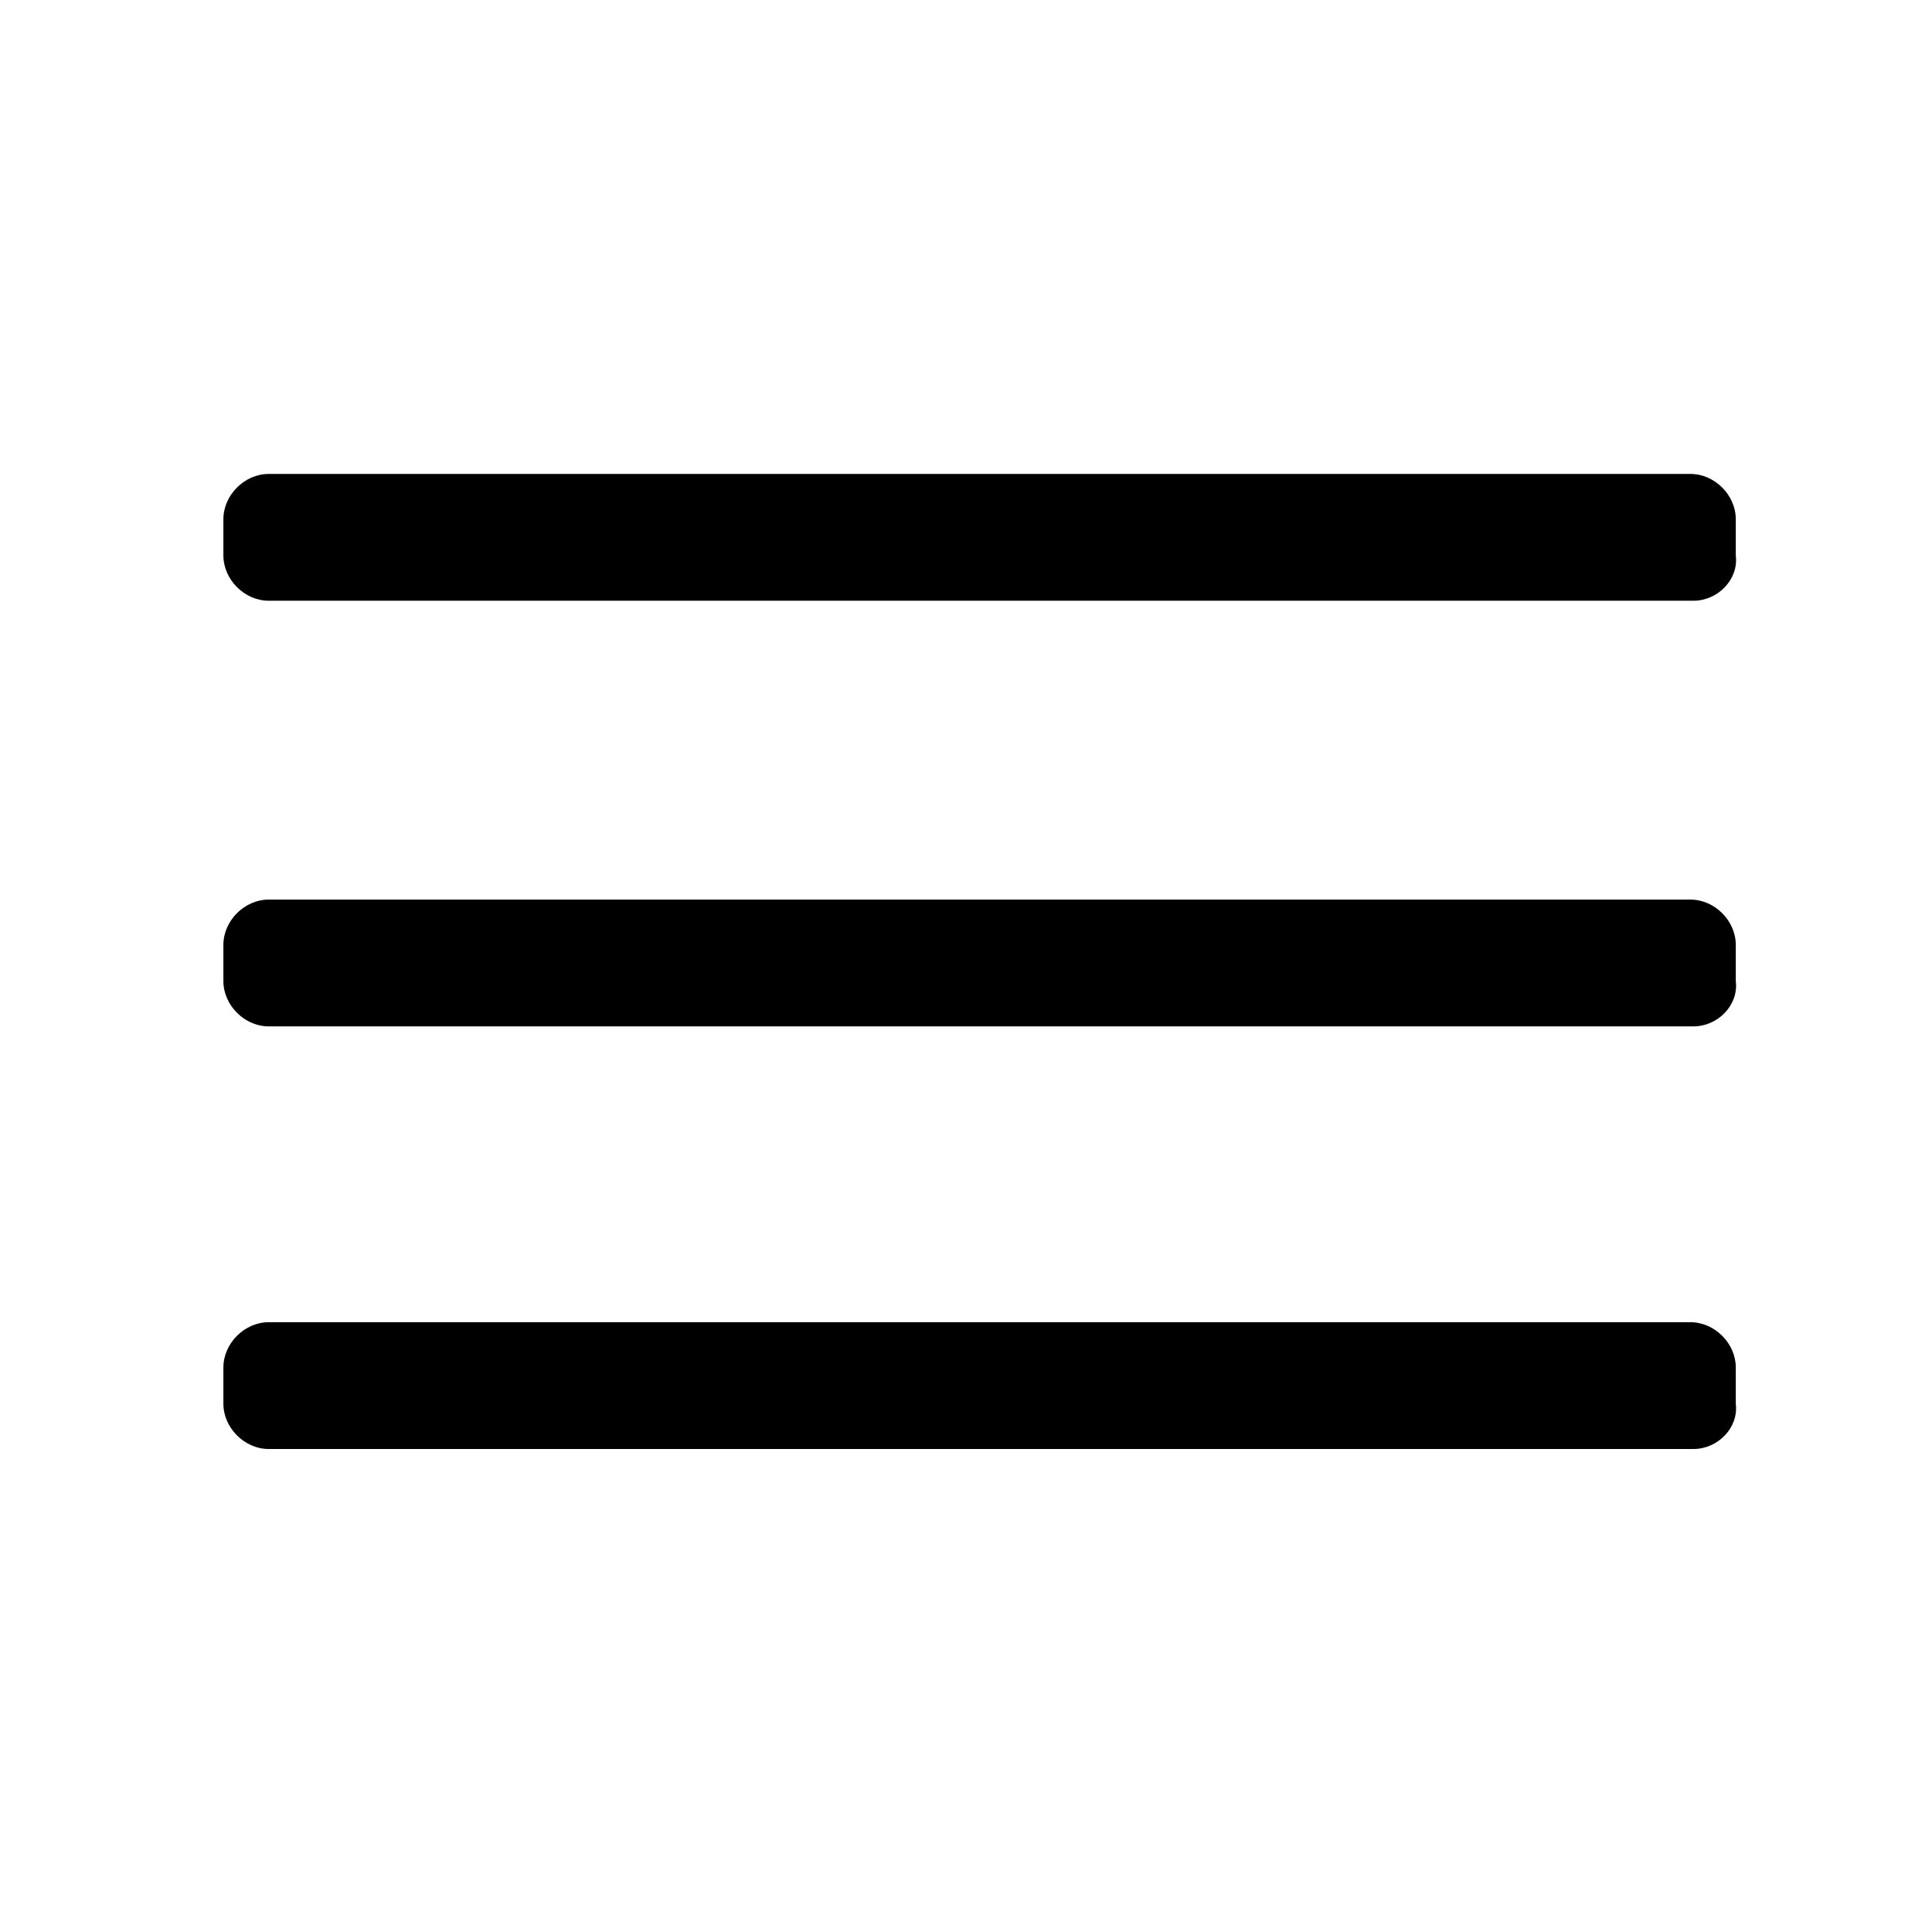
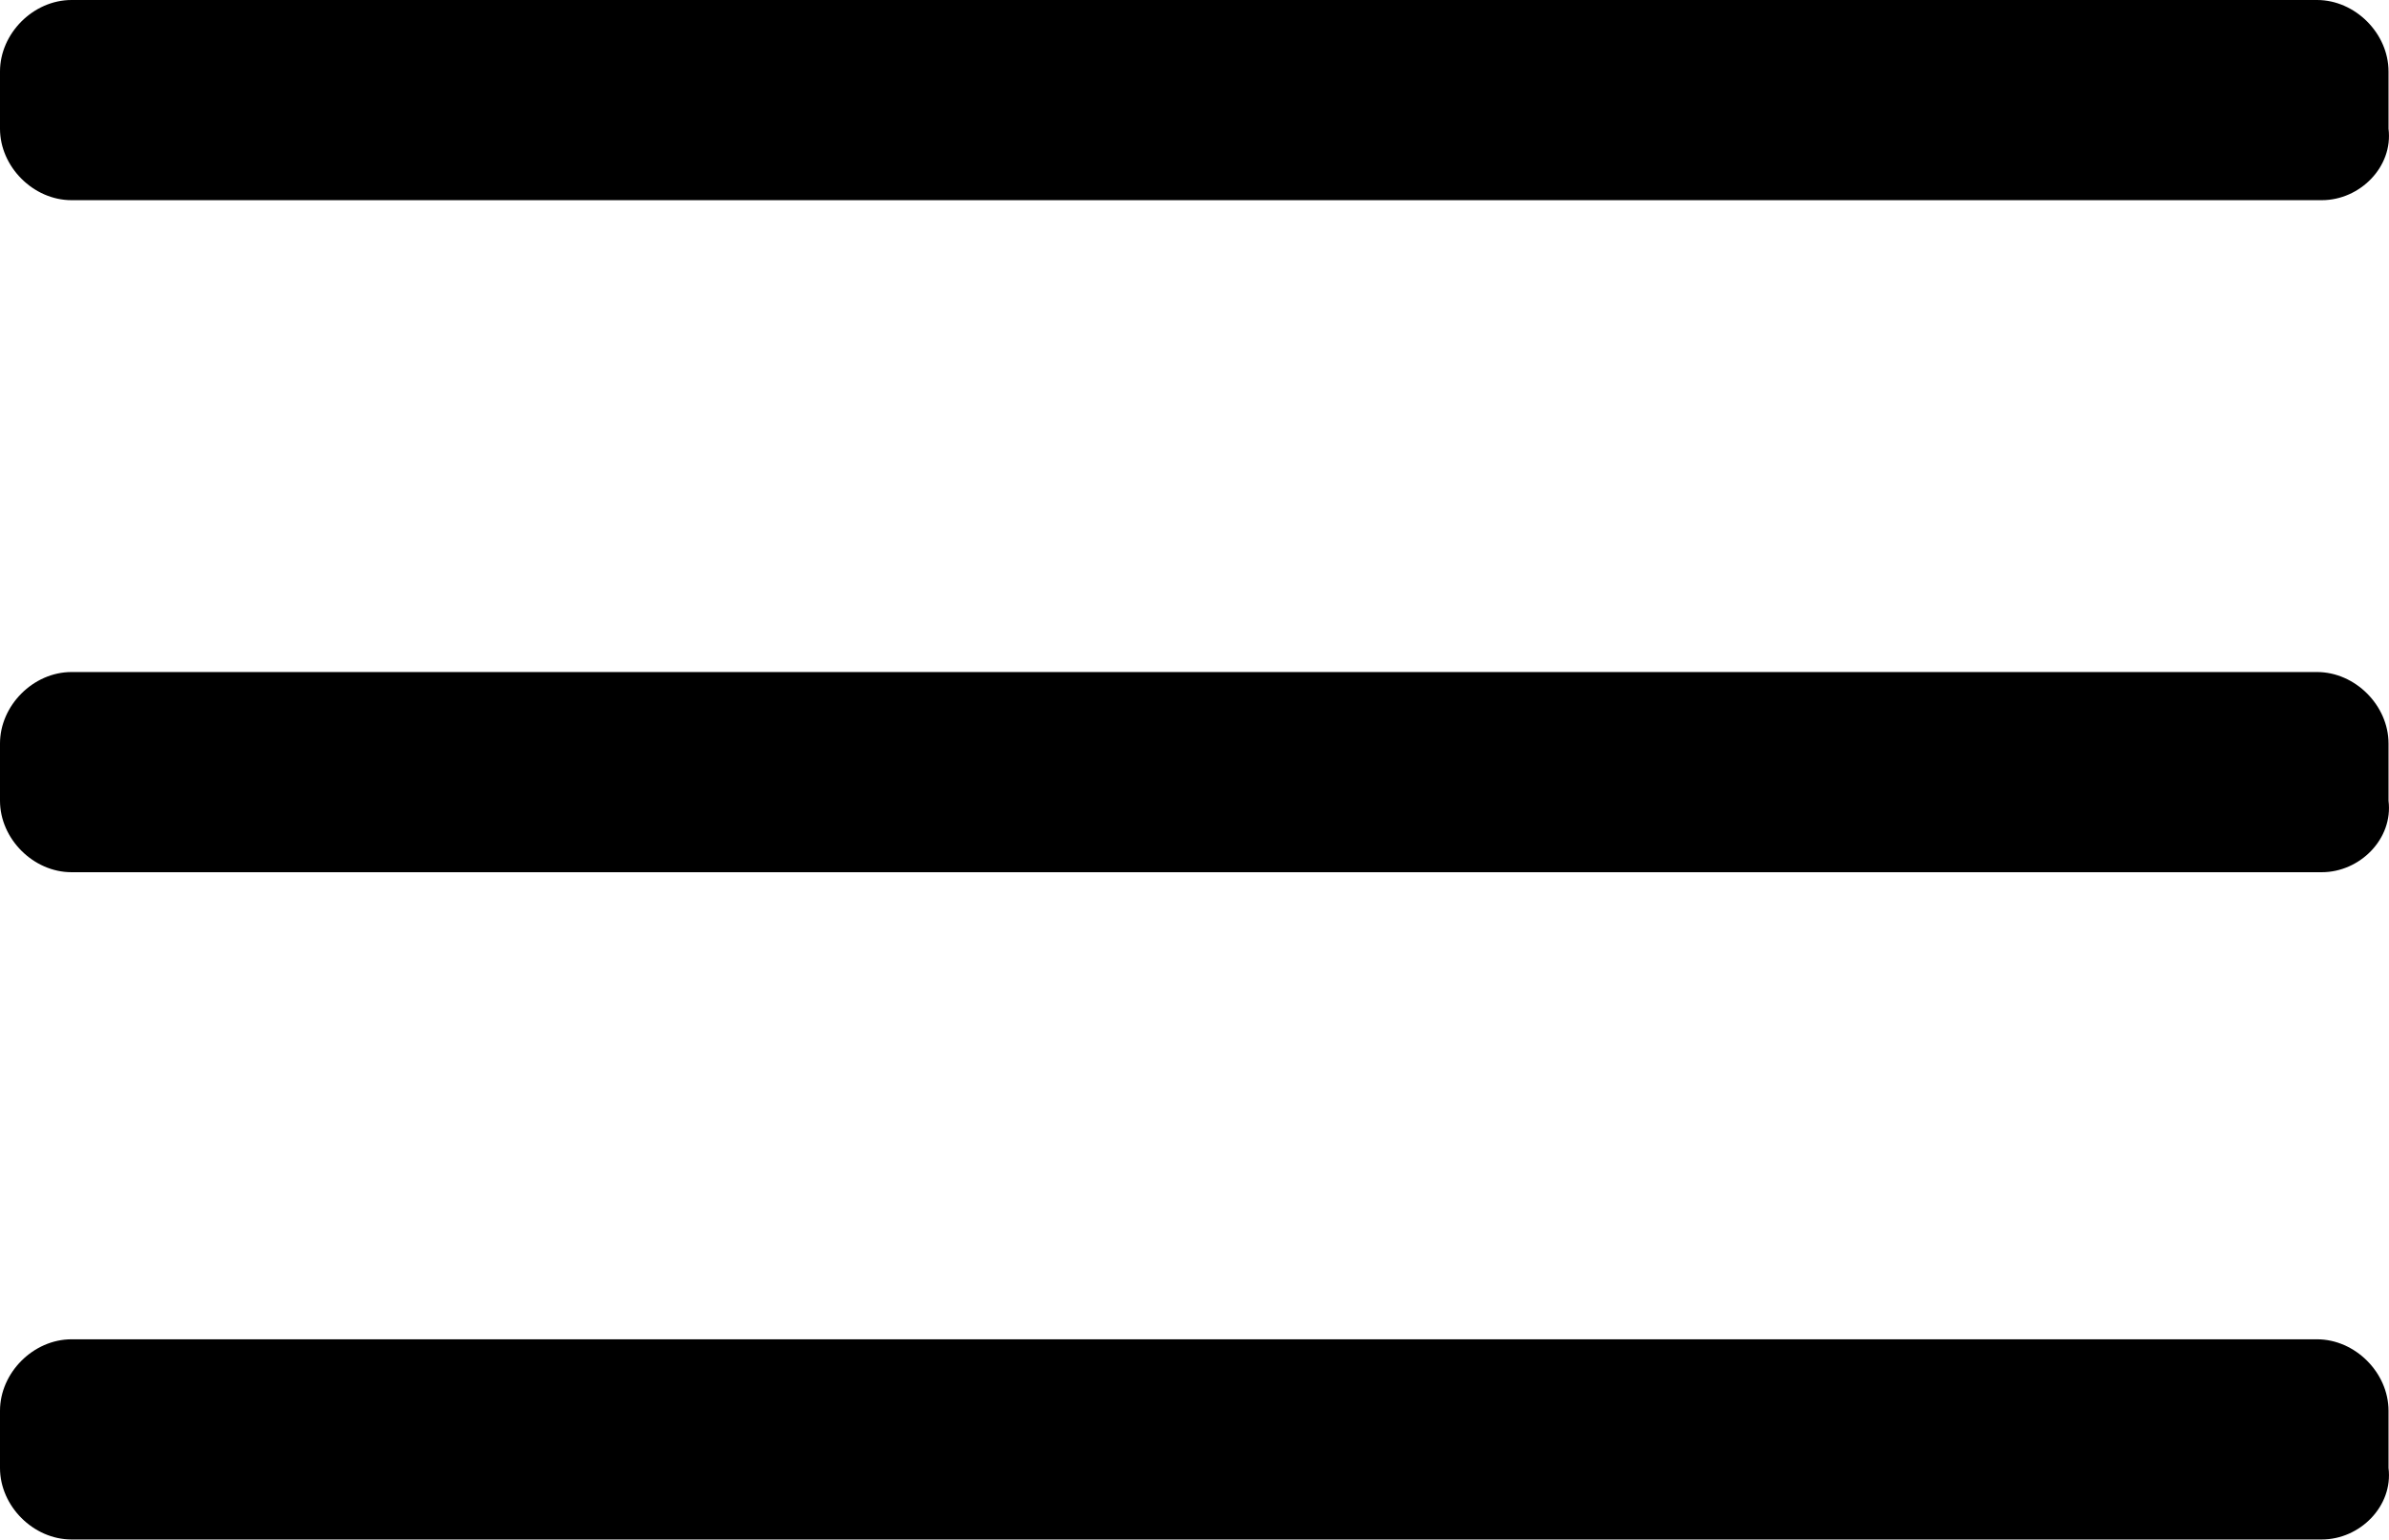
- <svg xmlns="http://www.w3.org/2000/svg" version="1.1" x="0px" y="0px" viewBox="0 0 64 64" style="enable-background:new 0 0 64 64;" xml:space="preserve">
-   <style type="text/css">
+ <svg xmlns="http://www.w3.org/2000/svg" id="svg146" width="50.11" height="32.3" version="1.1" viewBox="0 0 50.11 32.3" xml:space="preserve">
+   <style id="style2" type="text/css">
	.st0{display:none;}
	.st1{display:inline;}
	.st2{stroke:#000000;stroke-miterlimit:10;}
	.st3{stroke:#000000;stroke-width:1.5;stroke-miterlimit:10;}
	.st4{fill:none;stroke:#000000;stroke-width:2;stroke-linecap:round;stroke-linejoin:round;stroke-miterlimit:10;}
	.st5{font-family:'Roboto-Medium';}
	.st6{font-size:19.423px;}
	.st7{font-family:'Roboto-Bold';}
	.st8{font-size:20.393px;}
	.st9{letter-spacing:-1;}
</style>
-   <g id="Lager_2" class="st0">
+   <g id="Lager_2" class="st0" transform="translate(-7.4,-15.7)">
    <g id="Layer_2" class="st1">
      <g id="_x34_4px-Line">
-         <g id="gen-cog">
- 			</g>
-         <path id="Shape" class="st2" d="M32,22.3c-5.3,0-9.7,4.3-9.7,9.7s4.3,9.7,9.7,9.7s9.7-4.3,9.7-9.7S37.3,22.3,32,22.3L32,22.3z      M32,39.3c-4,0-7.3-3.3-7.3-7.3s3.3-7.3,7.3-7.3s7.3,3.3,7.3,7.3S36,39.3,32,39.3L32,39.3z" />
-         <path id="Shape_1_" class="st2" d="M55.4,27.2h-3.3c-0.5-2.1-1.3-4.1-2.3-5.8l2-2c1.2-1.2,1.2-3.2,0-4.4l-2.7-2.7     c-1.2-1.2-3.2-1.2-4.4,0l-2,2c-1.7-1-3.7-1.8-5.8-2.3V8.6c0-1.7-1.4-3.2-3.2-3.2h-3.3c-1.7,0-3.2,1.4-3.2,3.2v3.3     c-2.1,0.5-4.1,1.3-5.8,2.3l-2-2c-1.2-1.2-3.2-1.2-4.4,0l-2.7,2.7c-1.2,1.2-1.2,3.2,0,4.4l2,2c-1,1.7-1.8,3.7-2.3,5.8H8.6     c-1.7,0-3.2,1.4-3.2,3.2v3.3c0,1.7,1.4,3.2,3.2,3.2h3.3c0.5,2.1,1.3,4.1,2.3,5.8l-2,2c-1.2,1.2-1.2,3.2,0,4.4l2.7,2.7     c1.2,1.2,3.2,1.2,4.4,0l2-2c1.7,1,3.7,1.8,5.8,2.3v3.3c0,1.7,1.4,3.2,3.2,3.2h3.3c1.7,0,3.2-1.4,3.2-3.2V52     c2.1-0.5,4.1-1.3,5.8-2.3l2,2c1.2,1.2,3.2,1.2,4.4,0l2.7-2.7c0.6-0.6,0.9-1.4,0.9-2.2s-0.3-1.6-0.9-2.2l-2-2     c1-1.7,1.8-3.7,2.3-5.8h3.3c1.7,0,3.2-1.4,3.2-3.2v-3.3C58.6,28.6,57.2,27.2,55.4,27.2L55.4,27.2z M56.2,33.7     c0,0.4-0.3,0.7-0.7,0.7h-4.3c-0.6,0-1.1,0.4-1.2,1c-0.5,2.5-1.5,4.9-2.7,6.8c-0.3,0.5-0.3,1.1,0.1,1.5l2.7,2.7     c0.1,0.1,0.2,0.3,0.2,0.5s-0.1,0.4-0.2,0.5l-2.7,2.7c-0.3,0.3-0.7,0.3-1,0l-2.7-2.7c-0.4-0.4-1-0.5-1.5-0.2     c-1.8,1.2-4.3,2.2-6.8,2.7c-0.6,0.1-1,0.6-1,1.2v4.3c0,0.4-0.3,0.7-0.7,0.7h-3.3c-0.4,0-0.7-0.3-0.7-0.7v-4.3     c0-0.6-0.4-1.1-1-1.2c-2.5-0.5-4.9-1.5-6.8-2.7c-0.2-0.1-0.4-0.2-0.7-0.2c-0.3,0-0.6,0.1-0.9,0.4l-2.7,2.7c-0.3,0.3-0.7,0.3-1,0     l-2.7-2.7c-0.3-0.3-0.3-0.7,0-1l2.7-2.7c0.4-0.4,0.5-1,0.2-1.5c-1.2-1.8-2.2-4.3-2.7-6.8c-0.1-0.6-0.6-1-1.2-1H8.6     c-0.4,0-0.7-0.3-0.7-0.7v-3.3c0-0.4,0.3-0.7,0.7-0.7h4.3c0.6,0,1.1-0.4,1.2-1c0.5-2.5,1.5-4.9,2.7-6.8c0.3-0.5,0.3-1.1-0.2-1.5     l-2.7-2.7c-0.3-0.3-0.3-0.7,0-1l2.7-2.7c0.3-0.3,0.7-0.3,1,0l2.7,2.7c0.4,0.4,1,0.5,1.5,0.1c1.8-1.2,4.3-2.2,6.8-2.7     c0.6-0.1,1-0.6,1-1.2V8.6c0-0.4,0.3-0.7,0.7-0.7h3.3c0.4,0,0.7,0.3,0.7,0.7v4.3c0,0.6,0.4,1.1,1,1.2c2.5,0.5,5,1.5,6.8,2.7     c0.5,0.3,1.1,0.3,1.5-0.2l2.7-2.7c0.3-0.3,0.7-0.3,1,0l2.7,2.7c0.3,0.3,0.3,0.7,0,1l-2.7,2.7c-0.4,0.4-0.5,1-0.2,1.5     c1.2,1.8,2.2,4.3,2.7,6.8c0.1,0.6,0.6,1,1.2,1h4.3c0.4,0,0.7,0.3,0.7,0.7L56.2,33.7L56.2,33.7z" />
+         <path id="Shape" class="st2" d="m32 22.3c-5.3 0-9.7 4.3-9.7 9.7s4.3 9.7 9.7 9.7 9.7-4.3 9.7-9.7-4.4-9.7-9.7-9.7zm0 17c-4 0-7.3-3.3-7.3-7.3s3.3-7.3 7.3-7.3 7.3 3.3 7.3 7.3-3.3 7.3-7.3 7.3z" />
+         <path id="Shape_1_" class="st2" d="m55.4 27.2h-3.3c-0.5-2.1-1.3-4.1-2.3-5.8l2-2c1.2-1.2 1.2-3.2 0-4.4l-2.7-2.7c-1.2-1.2-3.2-1.2-4.4 0l-2 2c-1.7-1-3.7-1.8-5.8-2.3v-3.4c0-1.7-1.4-3.2-3.2-3.2h-3.3c-1.7 0-3.2 1.4-3.2 3.2v3.3c-2.1 0.5-4.1 1.3-5.8 2.3l-2-2c-1.2-1.2-3.2-1.2-4.4 0l-2.7 2.7c-1.2 1.2-1.2 3.2 0 4.4l2 2c-1 1.7-1.8 3.7-2.3 5.8h-3.4c-1.7 0-3.2 1.4-3.2 3.2v3.3c0 1.7 1.4 3.2 3.2 3.2h3.3c0.5 2.1 1.3 4.1 2.3 5.8l-2 2c-1.2 1.2-1.2 3.2 0 4.4l2.7 2.7c1.2 1.2 3.2 1.2 4.4 0l2-2c1.7 1 3.7 1.8 5.8 2.3v3.3c0 1.7 1.4 3.2 3.2 3.2h3.3c1.7 0 3.2-1.4 3.2-3.2v-3.3c2.1-0.5 4.1-1.3 5.8-2.3l2 2c1.2 1.2 3.2 1.2 4.4 0l2.7-2.7c0.6-0.6 0.9-1.4 0.9-2.2s-0.3-1.6-0.9-2.2l-2-2c1-1.7 1.8-3.7 2.3-5.8h3.3c1.7 0 3.2-1.4 3.2-3.2v-3.3c0.1-1.7-1.3-3.1-3.1-3.1zm0.8 6.5c0 0.4-0.3 0.7-0.7 0.7h-4.3c-0.6 0-1.1 0.4-1.2 1-0.5 2.5-1.5 4.9-2.7 6.8-0.3 0.5-0.3 1.1 0.1 1.5l2.7 2.7c0.1 0.1 0.2 0.3 0.2 0.5s-0.1 0.4-0.2 0.5l-2.7 2.7c-0.3 0.3-0.7 0.3-1 0l-2.7-2.7c-0.4-0.4-1-0.5-1.5-0.2-1.8 1.2-4.3 2.2-6.8 2.7-0.6 0.1-1 0.6-1 1.2v4.3c0 0.4-0.3 0.7-0.7 0.7h-3.3c-0.4 0-0.7-0.3-0.7-0.7v-4.3c0-0.6-0.4-1.1-1-1.2-2.5-0.5-4.9-1.5-6.8-2.7-0.2-0.1-0.4-0.2-0.7-0.2s-0.6 0.1-0.9 0.4l-2.7 2.7c-0.3 0.3-0.7 0.3-1 0l-2.7-2.7c-0.3-0.3-0.3-0.7 0-1l2.7-2.7c0.4-0.4 0.5-1 0.2-1.5-1.2-1.8-2.2-4.3-2.7-6.8-0.1-0.6-0.6-1-1.2-1h-4.3c-0.4 0-0.7-0.3-0.7-0.7v-3.3c0-0.4 0.3-0.7 0.7-0.7h4.3c0.6 0 1.1-0.4 1.2-1 0.5-2.5 1.5-4.9 2.7-6.8 0.3-0.5 0.3-1.1-0.2-1.5l-2.7-2.7c-0.3-0.3-0.3-0.7 0-1l2.7-2.7c0.3-0.3 0.7-0.3 1 0l2.7 2.7c0.4 0.4 1 0.5 1.5 0.1 1.8-1.2 4.3-2.2 6.8-2.7 0.6-0.1 1-0.6 1-1.2v-4.3c0-0.4 0.3-0.7 0.7-0.7h3.3c0.4 0 0.7 0.3 0.7 0.7v4.3c0 0.6 0.4 1.1 1 1.2 2.5 0.5 5 1.5 6.8 2.7 0.5 0.3 1.1 0.3 1.5-0.2l2.7-2.7c0.3-0.3 0.7-0.3 1 0l2.7 2.7c0.3 0.3 0.3 0.7 0 1l-2.7 2.7c-0.4 0.4-0.5 1-0.2 1.5 1.2 1.8 2.2 4.3 2.7 6.8 0.1 0.6 0.6 1 1.2 1h4.3c0.4 0 0.7 0.3 0.7 0.7z" />
      </g>
    </g>
  </g>
-   <g id="Guides" class="st0">
+   <g id="Guides" class="st0" transform="translate(-7.4,-15.7)">
    <g id="Layer_1">
      <g id="Home" class="st1">
        <g id="gen-home">
-           <path class="st3" d="M58.2,33.4c-0.2,0-0.5-0.1-0.7-0.3L32.1,7.8L6.8,33.1c-0.4,0.4-1,0.4-1.4,0s-0.4-1,0-1.4l26-26      c0.4-0.4,1-0.4,1.4,0l26,26c0.4,0.4,0.4,1,0,1.4C58.7,33.3,58.4,33.4,58.2,33.4z" />
-           <path class="st3" d="M54.3,58.5H37c-0.5,0-1-0.4-1-1V43.1h-7.7v14.5c0,0.5-0.4,1-1,1H10c-0.5,0-1-0.4-1-1V33.4c0-0.5,0.4-1,1-1      s1,0.4,1,1v23.1h15.4V42.1c0-0.5,0.4-1,1-1H37c0.5,0,1,0.4,1,1v14.5h15.4V33.4c0-0.5,0.4-1,1-1c0.5,0,1,0.4,1,1v24.1      C55.3,58,54.8,58.5,54.3,58.5z" />
-           <path class="st3" d="M54.3,24.8c-0.5,0-1-0.4-1-1V12.2h-5.8v3.9c0,0.5-0.4,1-1,1s-1-0.4-1-1v-4.8c0-0.5,0.4-1,1-1h7.7      c0.5,0,1,0.4,1,1v12.5C55.3,24.3,54.8,24.8,54.3,24.8z" />
+           <path id="path10" class="st3" d="m58.2 33.4c-0.2 0-0.5-0.1-0.7-0.3l-25.4-25.3-25.3 25.3c-0.4 0.4-1 0.4-1.4 0s-0.4-1 0-1.4l26-26c0.4-0.4 1-0.4 1.4 0l26 26c0.4 0.4 0.4 1 0 1.4-0.1 0.2-0.4 0.3-0.6 0.3z" />
+           <path id="path12" class="st3" d="m54.3 58.5h-17.3c-0.5 0-1-0.4-1-1v-14.4h-7.7v14.5c0 0.5-0.4 1-1 1h-17.3c-0.5 0-1-0.4-1-1v-24.2c0-0.5 0.4-1 1-1s1 0.4 1 1v23.1h15.4v-14.4c0-0.5 0.4-1 1-1h9.6c0.5 0 1 0.4 1 1v14.5h15.4v-23.2c0-0.5 0.4-1 1-1 0.5 0 1 0.4 1 1v24.1c-0.1 0.5-0.6 1-1.1 1z" />
+           <path id="path14" class="st3" d="m54.3 24.8c-0.5 0-1-0.4-1-1v-11.6h-5.8v3.9c0 0.5-0.4 1-1 1s-1-0.4-1-1v-4.8c0-0.5 0.4-1 1-1h7.7c0.5 0 1 0.4 1 1v12.5c0.1 0.5-0.4 1-0.9 1z" />
        </g>
      </g>
      <g id="Editions" class="st1">
        <g id="dri-cup-tea">
-           <path d="M54.9,39.7h-4.8c-0.5,0-1-0.4-1-1c0-0.5,0.4-1,1-1h4.8c2.1,0,3.9-1.7,3.9-3.9v-3.9c0-2.1-1.7-3.9-3.9-3.9h-4.8      c-0.5,0-1-0.4-1-1s0.4-1,1-1h4.8c3.2,0,5.8,2.6,5.8,5.8v3.9C60.7,37.1,58.1,39.7,54.9,39.7z" />
-           <path d="M31.8,59c-10.6,0-19.3-8.6-19.3-19.3V25.2c0-0.5,0.4-1,1-1h36.6c0.5,0,1,0.4,1,1v14.5C51.1,50.3,42.4,59,31.8,59z       M14.5,26.2v13.5c0,9.6,7.8,17.3,17.3,17.3s17.3-7.8,17.3-17.3V26.2H14.5z" />
-           <path d="M57.8,59h-52c-0.5,0-1-0.4-1-1c0-0.5,0.4-1,1-1h52c0.5,0,1,0.4,1,1C58.8,58.5,58.4,59,57.8,59z" />
-           <path d="M22.2,20.4c-0.5,0-1-0.4-1-1s0.4-1,1-1c1.1,0,1.9-0.9,1.9-1.9c0-0.8-0.6-1.4-1.7-2.3c-0.3-0.3-0.6-0.6-1-0.9      c-0.2-0.2-0.5-0.5-0.8-0.7c-1.1-1-2.4-2.2-2.4-3.8c0-2.1,1.7-3.9,3.9-3.9c0.5,0,1,0.4,1,1s-0.4,1-1,1c-1.1,0-1.9,0.9-1.9,1.9      c0,0.8,0.9,1.6,1.8,2.4c0.3,0.3,0.6,0.5,0.8,0.8c0.3,0.3,0.6,0.6,0.9,0.8c1.1,1,2.3,2.1,2.3,3.7C26,18.7,24.3,20.4,22.2,20.4z" />
-           <path d="M31.8,20.4c-0.5,0-1-0.4-1-1s0.4-1,1-1c1.1,0,1.9-0.9,1.9-1.9c0-0.8-0.6-1.4-1.7-2.3c-0.3-0.3-0.6-0.6-1-0.9      c-0.2-0.2-0.5-0.5-0.8-0.7c-1.1-1-2.4-2.2-2.4-3.8C28,6.7,29.7,5,31.8,5c0.5,0,1,0.4,1,1s-0.4,1-1,1c-1.1,0-1.9,0.9-1.9,1.9      c0,0.8,0.9,1.6,1.8,2.4c0.3,0.3,0.6,0.5,0.8,0.8c0.3,0.3,0.6,0.6,0.9,0.8c1.1,1,2.3,2.1,2.3,3.7C35.7,18.7,33.9,20.4,31.8,20.4z      " />
-           <path d="M41.5,20.4c-0.5,0-1-0.4-1-1s0.4-1,1-1c1.1,0,1.9-0.9,1.9-1.9c0-0.8-0.6-1.4-1.7-2.3c-0.3-0.3-0.6-0.6-1-0.9      c-0.2-0.2-0.5-0.5-0.8-0.7c-1.1-1-2.4-2.2-2.4-3.8c0-2.1,1.7-3.9,3.9-3.9c0.5,0,1,0.4,1,1s-0.4,1-1,1c-1.1,0-1.9,0.9-1.9,1.9      c0,0.8,0.9,1.6,1.8,2.4c0.3,0.3,0.6,0.5,0.8,0.8c0.3,0.3,0.6,0.6,0.9,0.8c1.1,1,2.3,2.1,2.3,3.7C45.3,18.7,43.6,20.4,41.5,20.4z      " />
+           <path id="path18" d="m54.9 39.7h-4.8c-0.5 0-1-0.4-1-1 0-0.5 0.4-1 1-1h4.8c2.1 0 3.9-1.7 3.9-3.9v-3.9c0-2.1-1.7-3.9-3.9-3.9h-4.8c-0.5 0-1-0.4-1-1s0.4-1 1-1h4.8c3.2 0 5.8 2.6 5.8 5.8v3.9c0 3.4-2.6 6-5.8 6z" />
+           <path id="path20" d="m31.8 59c-10.6 0-19.3-8.6-19.3-19.3v-14.5c0-0.5 0.4-1 1-1h36.6c0.5 0 1 0.4 1 1v14.5c0 10.6-8.7 19.3-19.3 19.3zm-17.3-32.8v13.5c0 9.6 7.8 17.3 17.3 17.3s17.3-7.8 17.3-17.3v-13.5z" />
+           <path id="path22" d="m57.8 59h-52c-0.5 0-1-0.4-1-1 0-0.5 0.4-1 1-1h52c0.5 0 1 0.4 1 1 0 0.5-0.4 1-1 1z" />
+           <path id="path24" d="m22.2 20.4c-0.5 0-1-0.4-1-1s0.4-1 1-1c1.1 0 1.9-0.9 1.9-1.9 0-0.8-0.6-1.4-1.7-2.3-0.3-0.3-0.6-0.6-1-0.9-0.2-0.2-0.5-0.5-0.8-0.7-1.1-1-2.4-2.2-2.4-3.8 0-2.1 1.7-3.9 3.9-3.9 0.5 0 1 0.4 1 1s-0.4 1-1 1c-1.1 0-1.9 0.9-1.9 1.9 0 0.8 0.9 1.6 1.8 2.4 0.3 0.3 0.6 0.5 0.8 0.8 0.3 0.3 0.6 0.6 0.9 0.8 1.1 1 2.3 2.1 2.3 3.7 0 2.2-1.7 3.9-3.8 3.9z" />
+           <path id="path26" d="m31.8 20.4c-0.5 0-1-0.4-1-1s0.4-1 1-1c1.1 0 1.9-0.9 1.9-1.9 0-0.8-0.6-1.4-1.7-2.3-0.3-0.3-0.6-0.6-1-0.9-0.2-0.2-0.5-0.5-0.8-0.7-1.1-1-2.4-2.2-2.4-3.8 0.2-2.1 1.9-3.8 4-3.8 0.5 0 1 0.4 1 1s-0.4 1-1 1c-1.1 0-1.9 0.9-1.9 1.9 0 0.8 0.9 1.6 1.8 2.4 0.3 0.3 0.6 0.5 0.8 0.8 0.3 0.3 0.6 0.6 0.9 0.8 1.1 1 2.3 2.1 2.3 3.7 0 2.1-1.8 3.8-3.9 3.8z" />
+           <path id="path28" d="m41.5 20.4c-0.5 0-1-0.4-1-1s0.4-1 1-1c1.1 0 1.9-0.9 1.9-1.9 0-0.8-0.6-1.4-1.7-2.3-0.3-0.3-0.6-0.6-1-0.9-0.2-0.2-0.5-0.5-0.8-0.7-1.1-1-2.4-2.2-2.4-3.8 0-2.1 1.7-3.9 3.9-3.9 0.5 0 1 0.4 1 1s-0.4 1-1 1c-1.1 0-1.9 0.9-1.9 1.9 0 0.8 0.9 1.6 1.8 2.4 0.3 0.3 0.6 0.5 0.8 0.8 0.3 0.3 0.6 0.6 0.9 0.8 1.1 1 2.3 2.1 2.3 3.7 0 2.2-1.7 3.9-3.8 3.9z" />
        </g>
      </g>
      <g id="Search" class="st1">
        <g id="ios-search_1_">
-           <path d="M27.8,45.7c-10.1,0-18.3-8.2-18.3-18.3S17.8,9.1,27.8,9.1s18.3,8.2,18.3,18.3S37.9,45.7,27.8,45.7z M27.8,11      c-9,0-16.4,7.3-16.4,16.4s7.3,16.4,16.4,16.4s16.4-7.3,16.4-16.4S36.9,11,27.8,11z" />
-           <rect x="45" y="36" transform="matrix(0.7071 -0.7071 0.7071 0.7071 -19.136 46.8145)" width="3.9" height="21" />
+           <path id="path32" d="m27.8 45.7c-10.1 0-18.3-8.2-18.3-18.3s8.3-18.3 18.3-18.3 18.3 8.2 18.3 18.3-8.2 18.3-18.3 18.3zm0-34.7c-9 0-16.4 7.3-16.4 16.4s7.3 16.4 16.4 16.4 16.4-7.3 16.4-16.4-7.3-16.4-16.4-16.4z" />
+           <rect id="rect34" transform="matrix(.7071 -.7071 .7071 .7071 -19.136 46.814)" x="45" y="36" width="3.9" height="21" />
        </g>
      </g>
      <g id="Latest_news" class="st1">
        <g id="gen-heart-rate-2">
-           <path d="M36.9,54.1L36.9,54.1c-0.5,0-0.9-0.3-0.9-0.8l-7.7-37.8l-5.8,28.2c-0.1,0.4-0.4,0.7-0.9,0.8c-0.4,0-0.8-0.2-1-0.6      l-2.7-7.1H4.1c-0.5,0-1-0.4-1-1c0-0.5,0.4-1,1-1h14.5c0.4,0,0.8,0.2,0.9,0.6l1.7,4.6l6.1-29.5c0.1-0.4,0.5-0.8,0.9-0.8l0,0      c0.5,0,0.9,0.3,0.9,0.8L37,49l5.7-21.1c0.1-0.4,0.5-0.7,0.9-0.7s0.8,0.2,0.9,0.6l2.7,7.1H60c0.5,0,1,0.4,1,1c0,0.5-0.4,1-1,1      H46.5c-0.4,0-0.8-0.2-0.9-0.6l-1.8-4.9l-6,22.2C37.7,53.8,37.3,54.1,36.9,54.1z" />
+           <path id="path38" d="m36.9 54.1c-0.5 0-0.9-0.3-0.9-0.8l-7.7-37.8-5.8 28.2c-0.1 0.4-0.4 0.7-0.9 0.8-0.4 0-0.8-0.2-1-0.6l-2.7-7.1h-13.8c-0.5 0-1-0.4-1-1 0-0.5 0.4-1 1-1h14.5c0.4 0 0.8 0.2 0.9 0.6l1.7 4.6 6.1-29.5c0.1-0.4 0.5-0.8 0.9-0.8 0.5 0 0.9 0.3 0.9 0.8l7.9 38.5 5.7-21.1c0.1-0.4 0.5-0.7 0.9-0.7s0.8 0.2 0.9 0.6l2.7 7.1h12.8c0.5 0 1 0.4 1 1 0 0.5-0.4 1-1 1h-13.5c-0.4 0-0.8-0.2-0.9-0.6l-1.8-4.9-6 22.2c-0.1 0.2-0.5 0.5-0.9 0.5z" />
        </g>
      </g>
      <g id="Hamburger" class="st1">
        <g id="ui-menu-circle_2_">
-           <path d="M31.8,58c-14.3,0-26-11.7-26-26s11.7-26,26-26s26,11.7,26,26S46.2,58,31.8,58z M31.8,7.9C18.5,7.9,7.7,18.7,7.7,32      s10.8,24.1,24.1,24.1S55.9,45.3,55.9,32S45.1,7.9,31.8,7.9z" />
-           <path d="M45.3,23.3h-27c-0.5,0-1-0.4-1-1s0.4-1,1-1h27c0.5,0,1,0.4,1,1S45.8,23.3,45.3,23.3z" />
-           <path d="M45.3,32.9h-27c-0.5,0-1-0.4-1-1c0-0.5,0.4-1,1-1h27c0.5,0,1,0.4,1,1C46.3,32.5,45.8,32.9,45.3,32.9z" />
-           <path d="M45.3,42.6h-27c-0.5,0-1-0.4-1-1c0-0.5,0.4-1,1-1h27c0.5,0,1,0.4,1,1C46.3,42.1,45.8,42.6,45.3,42.6z" />
+           <path id="path42" d="m31.8 58c-14.3 0-26-11.7-26-26s11.7-26 26-26 26 11.7 26 26-11.6 26-26 26zm0-50.1c-13.3 0-24.1 10.8-24.1 24.1s10.8 24.1 24.1 24.1 24.1-10.8 24.1-24.1-10.8-24.1-24.1-24.1z" />
+           <path id="path44" d="m45.3 23.3h-27c-0.5 0-1-0.4-1-1s0.4-1 1-1h27c0.5 0 1 0.4 1 1s-0.5 1-1 1z" />
+           <path id="path46" d="m45.3 32.9h-27c-0.5 0-1-0.4-1-1 0-0.5 0.4-1 1-1h27c0.5 0 1 0.4 1 1s-0.5 1-1 1z" />
+           <path id="path48" d="m45.3 42.6h-27c-0.5 0-1-0.4-1-1 0-0.5 0.4-1 1-1h27c0.5 0 1 0.4 1 1 0 0.5-0.5 1-1 1z" />
        </g>
      </g>
      <g id="Textsize" class="st1">
        <g id="typ-caps-small">
-           <polyline class="st4" points="6,22.4 6,16.3 30.5,16.3 30.5,22.4     " />
-           <path class="st4" d="M18.2,44.8c0,2.3,1.8,4.1,4.1,4.1h-8.2C16.4,48.9,18.2,47.1,18.2,44.8V16.3" />
-           <path class="st4" d="M24.3,16.3" />
-           <path class="st4" d="M6,19.4c0-1.7,1.4-3.1,3.1-3.1" />
-           <path class="st4" d="M30.5,19.4c0-1.7-1.4-3.1-3.1-3.1" />
-           <polyline class="st4" points="38.6,32.6 38.6,26.5 59,26.5 59,32.6     " />
-           <path class="st4" d="M48.8,44.8c0,2.3,1.8,4.1,4.1,4.1h-8.2C47,48.9,48.8,47.1,48.8,44.8V26.5" />
-           <path class="st4" d="M52.9,26.5" />
-           <path class="st4" d="M38.6,29.6c0-1.7,1.4-3.1,3.1-3.1" />
-           <path class="st4" d="M59,29.6c0-1.7-1.4-3.1-3.1-3.1" />
+           <polyline id="polyline52" class="st4" points="6 22.4 6 16.3 30.5 16.3 30.5 22.4" />
+           <path id="path54" class="st4" d="m18.2 44.8c0 2.3 1.8 4.1 4.1 4.1h-8.2c2.3 0 4.1-1.8 4.1-4.1v-28.5" />
+           <path id="path56" class="st4" d="m24.3 16.3" />
+           <path id="path58" class="st4" d="m6 19.4c0-1.7 1.4-3.1 3.1-3.1" />
+           <path id="path60" class="st4" d="m30.5 19.4c0-1.7-1.4-3.1-3.1-3.1" />
+           <polyline id="polyline62" class="st4" points="38.6 32.6 38.6 26.5 59 26.5 59 32.6" />
+           <path id="path64" class="st4" d="m48.8 44.8c0 2.3 1.8 4.1 4.1 4.1h-8.2c2.3 0 4.1-1.8 4.1-4.1v-18.3" />
+           <path id="path66" class="st4" d="m52.9 26.5" />
+           <path id="path68" class="st4" d="m38.6 29.6c0-1.7 1.4-3.1 3.1-3.1" />
+           <path id="path70" class="st4" d="m59 29.6c0-1.7-1.4-3.1-3.1-3.1" />
        </g>
      </g>
      <g id="Text-to-speech" class="st1">
        <g id="mus-vol-high_2_">
-           <path class="st4" d="M34.6,10c-0.4,0-0.8,0.1-1.1,0.4L17,24.1h-6.2c-1.5,0-2.6,1.2-2.6,2.6v10.6c0,1.5,1.2,2.6,2.6,2.6H17      l16.5,13.7c0.3,0.2,0.7,0.4,1.1,0.4c1,0,1.8-0.8,1.8-1.8V11.8C36.4,10.8,35.6,10,34.6,10z" />
-           <path class="st4" d="M36.4,40.6c3.1-1.6,5.3-4.9,5.3-8.6s-2.1-7-5.3-8.6" />
-           <path class="st4" d="M48.9,47.2c4.2-3.7,6.8-9.1,6.8-15.2c0-6-2.6-11.4-6.8-15.1" />
-           <path class="st4" d="M43.9,42.2c2.9-2.4,4.8-6.1,4.8-10.2s-1.9-7.7-4.8-10.1" />
+           <path id="path74" class="st4" d="m34.6 10c-0.4 0-0.8 0.1-1.1 0.4l-16.5 13.7h-6.2c-1.5 0-2.6 1.2-2.6 2.6v10.6c0 1.5 1.2 2.6 2.6 2.6h6.2l16.5 13.7c0.3 0.2 0.7 0.4 1.1 0.4 1 0 1.8-0.8 1.8-1.8v-40.4c0-1-0.8-1.8-1.8-1.8z" />
+           <path id="path76" class="st4" d="m36.4 40.6c3.1-1.6 5.3-4.9 5.3-8.6s-2.1-7-5.3-8.6" />
+           <path id="path78" class="st4" d="m48.9 47.2c4.2-3.7 6.8-9.1 6.8-15.2 0-6-2.6-11.4-6.8-15.1" />
+           <path id="path80" class="st4" d="m43.9 42.2c2.9-2.4 4.8-6.1 4.8-10.2s-1.9-7.7-4.8-10.1" />
        </g>
      </g>
    </g>
  </g>
-   <g id="Profil" class="st0">
-     <g class="st1">
-       <path d="M32.5,54.8c-13.2,0-24-10.8-24-24s10.8-24,24-24c13.2,0,24,10.8,24,24S45.7,54.8,32.5,54.8z M32.5,9.2    c-11.9,0-21.7,9.7-21.7,21.7s9.7,21.7,21.7,21.7s21.7-9.7,21.7-21.7S44.4,9.2,32.5,9.2z" />
-       <circle cx="32.5" cy="25.1" r="7.6" />
-       <ellipse cx="32.5" cy="43.9" rx="14.6" ry="8.7" />
+   <g id="Profil" class="st0" transform="translate(-7.4,-15.7)">
+     <g id="g92" class="st1">
+       <path id="path86" d="m32.5 54.8c-13.2 0-24-10.8-24-24s10.8-24 24-24 24 10.8 24 24-10.8 24-24 24zm0-45.6c-11.9 0-21.7 9.7-21.7 21.7s9.7 21.7 21.7 21.7 21.7-9.7 21.7-21.7-9.8-21.7-21.7-21.7z" />
+       <circle id="circle88" cx="32.5" cy="25.1" r="7.6" />
+       <ellipse id="ellipse90" cx="32.5" cy="43.9" rx="14.6" ry="8.7" />
    </g>
  </g>
-   <g id="Kundservice" class="st0">
-     <g class="st1">
-       <path d="M10.3,54.2l-1.2-1.1c2.7-5.2,1.7-6.8,1.7-6.8c-2.5-2.8-3.8-6.4-3.8-10.1c0-8.4,6.9-15.3,15.3-15.3s15.3,6.9,15.3,15.3    c0,8.4-6.9,15.3-15.3,15.3c-2,0-3.9-0.4-5.7-1.1L10.3,54.2z M22.3,22.5c-7.5,0-13.6,6.1-13.6,13.6c0,3.3,1.2,6.6,3.4,9    c0.3,0.3,1.3,1.9-0.3,6.1l4.2-2.6l0.8-0.1c1.7,0.8,3.6,1.1,5.5,1.1c7.5,0,13.6-6.1,13.6-13.6C35.9,28.6,29.8,22.5,22.3,22.5z" />
-       <path d="M54.2,42.9L48,39.1c-1.8,0.7-3.7,1.1-5.7,1.1c-0.5,0-0.8-0.4-0.8-0.8s0.4-0.8,0.8-0.8c1.9,0,3.7-0.4,5.5-1.1l0.8,0.1    l4.2,2.6c-1.6-4.2-0.6-5.8-0.3-6.1c2.2-2.5,3.5-5.7,3.5-9.1c0-7.5-6.1-13.6-13.6-13.6c-5.1,0-9.7,2.8-12.1,7.3    c-0.2,0.4-0.7,0.6-1.1,0.4c-0.4-0.2-0.6-0.7-0.4-1.1c2.7-5,7.9-8.2,13.6-8.2c8.4,0,15.3,6.9,15.3,15.3c0,3.8-1.4,7.4-3.9,10.2    c0,0,0,0,0,0c0,0-0.9,1.7,1.7,6.8L54.2,42.9z" />
-       <text transform="matrix(1 0 0 1 17.7974 43.415)" class="st5 st6">?</text>
-       <text transform="matrix(1 0 0 1 36.7236 26.3018)" class="st7 st8 st9">...</text>
+   <g id="Kundservice" class="st0" transform="translate(-7.4,-15.7)">
+     <g id="g103" class="st1">
+       <path id="path95" d="m10.3 54.2-1.2-1.1c2.7-5.2 1.7-6.8 1.7-6.8-2.5-2.8-3.8-6.4-3.8-10.1 0-8.4 6.9-15.3 15.3-15.3s15.3 6.9 15.3 15.3-6.9 15.3-15.3 15.3c-2 0-3.9-0.4-5.7-1.1zm12-31.7c-7.5 0-13.6 6.1-13.6 13.6 0 3.3 1.2 6.6 3.4 9 0.3 0.3 1.3 1.9-0.3 6.1l4.2-2.6 0.8-0.1c1.7 0.8 3.6 1.1 5.5 1.1 7.5 0 13.6-6.1 13.6-13.6 0-7.4-6.1-13.5-13.6-13.5z" />
+       <path id="path97" d="m54.2 42.9-6.2-3.8c-1.8 0.7-3.7 1.1-5.7 1.1-0.5 0-0.8-0.4-0.8-0.8s0.4-0.8 0.8-0.8c1.9 0 3.7-0.4 5.5-1.1l0.8 0.1 4.2 2.6c-1.6-4.2-0.6-5.8-0.3-6.1 2.2-2.5 3.5-5.7 3.5-9.1 0-7.5-6.1-13.6-13.6-13.6-5.1 0-9.7 2.8-12.1 7.3-0.2 0.4-0.7 0.6-1.1 0.4s-0.6-0.7-0.4-1.1c2.7-5 7.9-8.2 13.6-8.2 8.4 0 15.3 6.9 15.3 15.3 0 3.8-1.4 7.4-3.9 10.2 0 0-0.9 1.7 1.7 6.8z" />
+       <text id="text99" class="st5 st6" transform="translate(17.797 43.415)">?</text>
+       <text id="text101" class="st7 st8 st9" transform="translate(36.724 26.302)">...</text>
    </g>
  </g>
-   <g id="Epaper" class="st0">
-     <g class="st1">
-       <path d="M26.4,27.6l-0.6,0l-8.1-4.7l0.1-1.1l8.3-3.2l0.5,0l8.1,4.3l0,1.1L26.4,27.6z M19.5,22.4l6.7,3.9l6.9-3l-6.7-3.6L19.5,22.4    z" />
-       <path d="M45.1,29.9c-0.1,0-0.2,0-0.3-0.1l-7.5-4.1c-0.3-0.2-0.4-0.5-0.2-0.8c0.2-0.3,0.5-0.4,0.8-0.2l7.5,4.1    c0.3,0.2,0.4,0.5,0.2,0.8C45.5,29.8,45.3,29.9,45.1,29.9z" />
-       <path d="M40.5,31.3c-0.1,0-0.2,0-0.3-0.1l-7.5-4.1c-0.3-0.2-0.4-0.5-0.2-0.8c0.2-0.3,0.5-0.4,0.8-0.2l7.5,4.1    c0.3,0.2,0.4,0.5,0.2,0.8C40.9,31.2,40.7,31.3,40.5,31.3z" />
-       <path d="M36.6,33.4c-0.1,0-0.2,0-0.3-0.1l-7.5-4.1c-0.3-0.2-0.4-0.5-0.2-0.8c0.2-0.3,0.5-0.4,0.8-0.2l7.5,4.1    c0.3,0.2,0.4,0.5,0.2,0.8C37,33.3,36.8,33.4,36.6,33.4z" />
-       <path d="M33.5,36.3c-0.1,0-0.2,0-0.3-0.1L13,25c-0.3-0.2-0.4-0.5-0.2-0.8c0.2-0.3,0.5-0.4,0.8-0.2l20.2,11.2    c0.3,0.2,0.4,0.5,0.2,0.8C34,36.2,33.8,36.3,33.5,36.3z" />
-       <path d="M30.9,39.5c-0.1,0-0.2,0-0.3-0.1L10.3,28.2C10,28,9.9,27.6,10,27.3c0.2-0.3,0.5-0.4,0.8-0.2l20.4,11.3    c0.3,0.2,0.4,0.5,0.2,0.8C31.4,39.4,31.2,39.5,30.9,39.5z" />
-       <path d="M36.9,47.9c-1,0-1.9-0.2-2.6-0.5c-0.2-0.1-0.5-0.3-0.7-0.5C10.4,35.6,7.5,31.5,7.3,31l-0.1-0.2c-0.5-2-0.3-3.8,0.8-5.6    c4.1-6.6,18.2-9.6,18.8-9.7l0.5,0.1L55.6,29l-0.1,1.5C49.5,32,34.1,37.4,34.1,44c0,0.8,0.2,1.3,0.5,1.5c0.1,0,0.1,0.1,0.2,0.1    c0.1,0.1,0.3,0.2,0.3,0.3c0,0,0,0,0,0c3.7,1.9,15.5-4.1,18.6-6.4c0.6-0.4,2-1.4,2.2-2.6c0.1-0.5,0-0.9-0.3-1.3    c-0.6-0.8-6.6,1.2-14.9,6.5c-0.4,0.2-0.9,0.1-1.1-0.3c-0.2-0.4-0.1-0.9,0.3-1.1c4.4-2.8,15-9,17.1-6.1c0.6,0.8,0.8,1.7,0.6,2.6    c-0.4,2.1-2.6,3.5-2.9,3.6C52.7,42.3,42.8,47.9,36.9,47.9z M8.8,30.3c0.4,0.6,4,4.5,23.7,14.2c0-0.2,0-0.3,0-0.5    c0-7.6,14.8-12.8,20.4-14.5l-26-12.3c-1.9,0.4-14,3.3-17.4,8.9C8.6,27.4,8.4,28.8,8.8,30.3z" />
-       <path d="M56.2,36c-0.1,0-0.3,0-0.4-0.1l-6.5-3.3c-0.4-0.2-0.6-0.7-0.4-1.1c0.2-0.4,0.7-0.6,1.1-0.4l6.5,3.3    c0.4,0.2,0.6,0.7,0.4,1.1C56.8,35.8,56.5,36,56.2,36z" />
+   <g id="Epaper" class="st0" transform="translate(-7.4,-15.7)">
+     <g id="g122" class="st1">
+       <path id="path106" d="m26.4 27.6h-0.6l-8.1-4.7 0.1-1.1 8.3-3.2h0.5l8.1 4.3v1.1zm-6.9-5.2 6.7 3.9 6.9-3-6.7-3.6z" />
+       <path id="path108" d="m45.1 29.9c-0.1 0-0.2 0-0.3-0.1l-7.5-4.1c-0.3-0.2-0.4-0.5-0.2-0.8s0.5-0.4 0.8-0.2l7.5 4.1c0.3 0.2 0.4 0.5 0.2 0.8-0.1 0.2-0.3 0.3-0.5 0.3z" />
+       <path id="path110" d="m40.5 31.3c-0.1 0-0.2 0-0.3-0.1l-7.5-4.1c-0.3-0.2-0.4-0.5-0.2-0.8s0.5-0.4 0.8-0.2l7.5 4.1c0.3 0.2 0.4 0.5 0.2 0.8-0.1 0.2-0.3 0.3-0.5 0.3z" />
+       <path id="path112" d="m36.6 33.4c-0.1 0-0.2 0-0.3-0.1l-7.5-4.1c-0.3-0.2-0.4-0.5-0.2-0.8s0.5-0.4 0.8-0.2l7.5 4.1c0.3 0.2 0.4 0.5 0.2 0.8-0.1 0.2-0.3 0.3-0.5 0.3z" />
+       <path id="path114" d="m33.5 36.3c-0.1 0-0.2 0-0.3-0.1l-20.2-11.2c-0.3-0.2-0.4-0.5-0.2-0.8s0.5-0.4 0.8-0.2l20.2 11.2c0.3 0.2 0.4 0.5 0.2 0.8 0 0.2-0.2 0.3-0.5 0.3z" />
+       <path id="path116" d="m30.9 39.5c-0.1 0-0.2 0-0.3-0.1l-20.3-11.2c-0.3-0.2-0.4-0.6-0.3-0.9 0.2-0.3 0.5-0.4 0.8-0.2l20.4 11.3c0.3 0.2 0.4 0.5 0.2 0.8 0 0.2-0.2 0.3-0.5 0.3z" />
+       <path id="path118" d="m36.9 47.9c-1 0-1.9-0.2-2.6-0.5-0.2-0.1-0.5-0.3-0.7-0.5-23.2-11.3-26.1-15.4-26.3-15.9l-0.1-0.2c-0.5-2-0.3-3.8 0.8-5.6 4.1-6.6 18.2-9.6 18.8-9.7l0.5 0.1 28.3 13.4-0.1 1.5c-6 1.5-21.4 6.9-21.4 13.5 0 0.8 0.2 1.3 0.5 1.5 0.1 0 0.1 0.1 0.2 0.1 0.1 0.1 0.3 0.2 0.3 0.3 3.7 1.9 15.5-4.1 18.6-6.4 0.6-0.4 2-1.4 2.2-2.6 0.1-0.5 0-0.9-0.3-1.3-0.6-0.8-6.6 1.2-14.9 6.5-0.4 0.2-0.9 0.1-1.1-0.3s-0.1-0.9 0.3-1.1c4.4-2.8 15-9 17.1-6.1 0.6 0.8 0.8 1.7 0.6 2.6-0.4 2.1-2.6 3.5-2.9 3.6-2 1.5-11.9 7.1-17.8 7.1zm-28.1-17.6c0.4 0.6 4 4.5 23.7 14.2v-0.5c0-7.6 14.8-12.8 20.4-14.5l-26-12.3c-1.9 0.4-14 3.3-17.4 8.9-0.9 1.3-1.1 2.7-0.7 4.2z" />
+       <path id="path120" d="m56.2 36c-0.1 0-0.3 0-0.4-0.1l-6.5-3.3c-0.4-0.2-0.6-0.7-0.4-1.1s0.7-0.6 1.1-0.4l6.5 3.3c0.4 0.2 0.6 0.7 0.4 1.1-0.1 0.3-0.4 0.5-0.7 0.5z" />
    </g>
  </g>
-   <g id="Menu_close" class="st0">
-     <path class="st1" d="M52.8,14L14.1,52.7c-0.6,0.6-1.6,0.6-2.2,0l-0.8-0.8c-0.6-0.6-0.6-1.6,0-2.2L49.9,11c0.6-0.6,1.6-0.6,2.2,0   l0.8,0.8C53.4,12.4,53.4,13.4,52.8,14z" />
-     <path class="st1" d="M49.9,52.7L11.2,14c-0.6-0.6-0.6-1.6,0-2.2L12,11c0.6-0.6,1.6-0.6,2.2,0l38.7,38.7c0.6,0.6,0.6,1.6,0,2.2   L52,52.7C51.4,53.2,50.4,53.2,49.9,52.7z" />
+   <g id="Menu_close" class="st0" transform="translate(-7.4,-15.7)">
+     <path id="path125" class="st1" d="m52.8 14-38.7 38.7c-0.6 0.6-1.6 0.6-2.2 0l-0.8-0.8c-0.6-0.6-0.6-1.6 0-2.2l38.8-38.7c0.6-0.6 1.6-0.6 2.2 0l0.8 0.8c0.5 0.6 0.5 1.6-0.1 2.2z" />
+     <path id="path127" class="st1" d="m49.9 52.7-38.7-38.7c-0.6-0.6-0.6-1.6 0-2.2l0.8-0.8c0.6-0.6 1.6-0.6 2.2 0l38.7 38.7c0.6 0.6 0.6 1.6 0 2.2l-0.9 0.8c-0.6 0.5-1.6 0.5-2.1 0z" />
  </g>
-   <g id="Menu">
-     <g>
-       <path d="M56.1,19.9H8.9c-0.8,0-1.5-0.7-1.5-1.5v-1.2c0-0.8,0.7-1.5,1.5-1.5h47.1c0.8,0,1.5,0.7,1.5,1.5v1.2    C57.6,19.2,56.9,19.9,56.1,19.9z" />
-       <path d="M56.1,34H8.9c-0.8,0-1.5-0.7-1.5-1.5v-1.2c0-0.8,0.7-1.5,1.5-1.5h47.1c0.8,0,1.5,0.7,1.5,1.5v1.2    C57.6,33.3,56.9,34,56.1,34z" />
-       <path d="M56.1,48H8.9c-0.8,0-1.5-0.7-1.5-1.5v-1.2c0-0.8,0.7-1.5,1.5-1.5h47.1c0.8,0,1.5,0.7,1.5,1.5v1.2    C57.6,47.3,56.9,48,56.1,48z" />
+   <g id="Menu" transform="translate(-7.4,-15.7)">
+     <g id="g136">
+       <path id="path130" d="m56.1 19.9h-47.2c-0.8 0-1.5-0.7-1.5-1.5v-1.2c0-0.8 0.7-1.5 1.5-1.5h47.1c0.8 0 1.5 0.7 1.5 1.5v1.2c0.1 0.8-0.6 1.5-1.4 1.5z" />
+       <path id="path132" d="m56.1 34h-47.2c-0.8 0-1.5-0.7-1.5-1.5v-1.2c0-0.8 0.7-1.5 1.5-1.5h47.1c0.8 0 1.5 0.7 1.5 1.5v1.2c0.1 0.8-0.6 1.5-1.4 1.5z" />
+       <path id="path134" d="m56.1 48h-47.2c-0.8 0-1.5-0.7-1.5-1.5v-1.2c0-0.8 0.7-1.5 1.5-1.5h47.1c0.8 0 1.5 0.7 1.5 1.5v1.2c0.1 0.8-0.6 1.5-1.4 1.5z" />
    </g>
  </g>
-   <g id="Search_1_" class="st0">
-     <g class="st1">
-       <path d="M27.2,46.6c-10.5,0-19-8.5-19-19s8.5-19,19-19s19,8.5,19,19S37.7,46.6,27.2,46.6z M27.2,10.9c-9.2,0-16.7,7.5-16.7,16.7    S18,44.3,27.2,44.3c9.2,0,16.7-7.5,16.7-16.7S36.4,10.9,27.2,10.9z" />
-       <rect x="44.9" y="36.4" transform="matrix(0.7071 -0.7071 0.7071 0.7071 -18.7787 47.3586)" width="5.8" height="19.8" />
+   <g id="Search_1_" class="st0" transform="translate(-7.4,-15.7)">
+     <g id="g143" class="st1">
+       <path id="path139" d="m27.2 46.6c-10.5 0-19-8.5-19-19s8.5-19 19-19 19 8.5 19 19-8.5 19-19 19zm0-35.7c-9.2 0-16.7 7.5-16.7 16.7s7.5 16.7 16.7 16.7 16.7-7.5 16.7-16.7-7.5-16.7-16.7-16.7z" />
+       <rect id="rect141" transform="matrix(.7071 -.7071 .7071 .7071 -18.779 47.359)" x="44.9" y="36.4" width="5.8" height="19.8" />
    </g>
  </g>
</svg>
